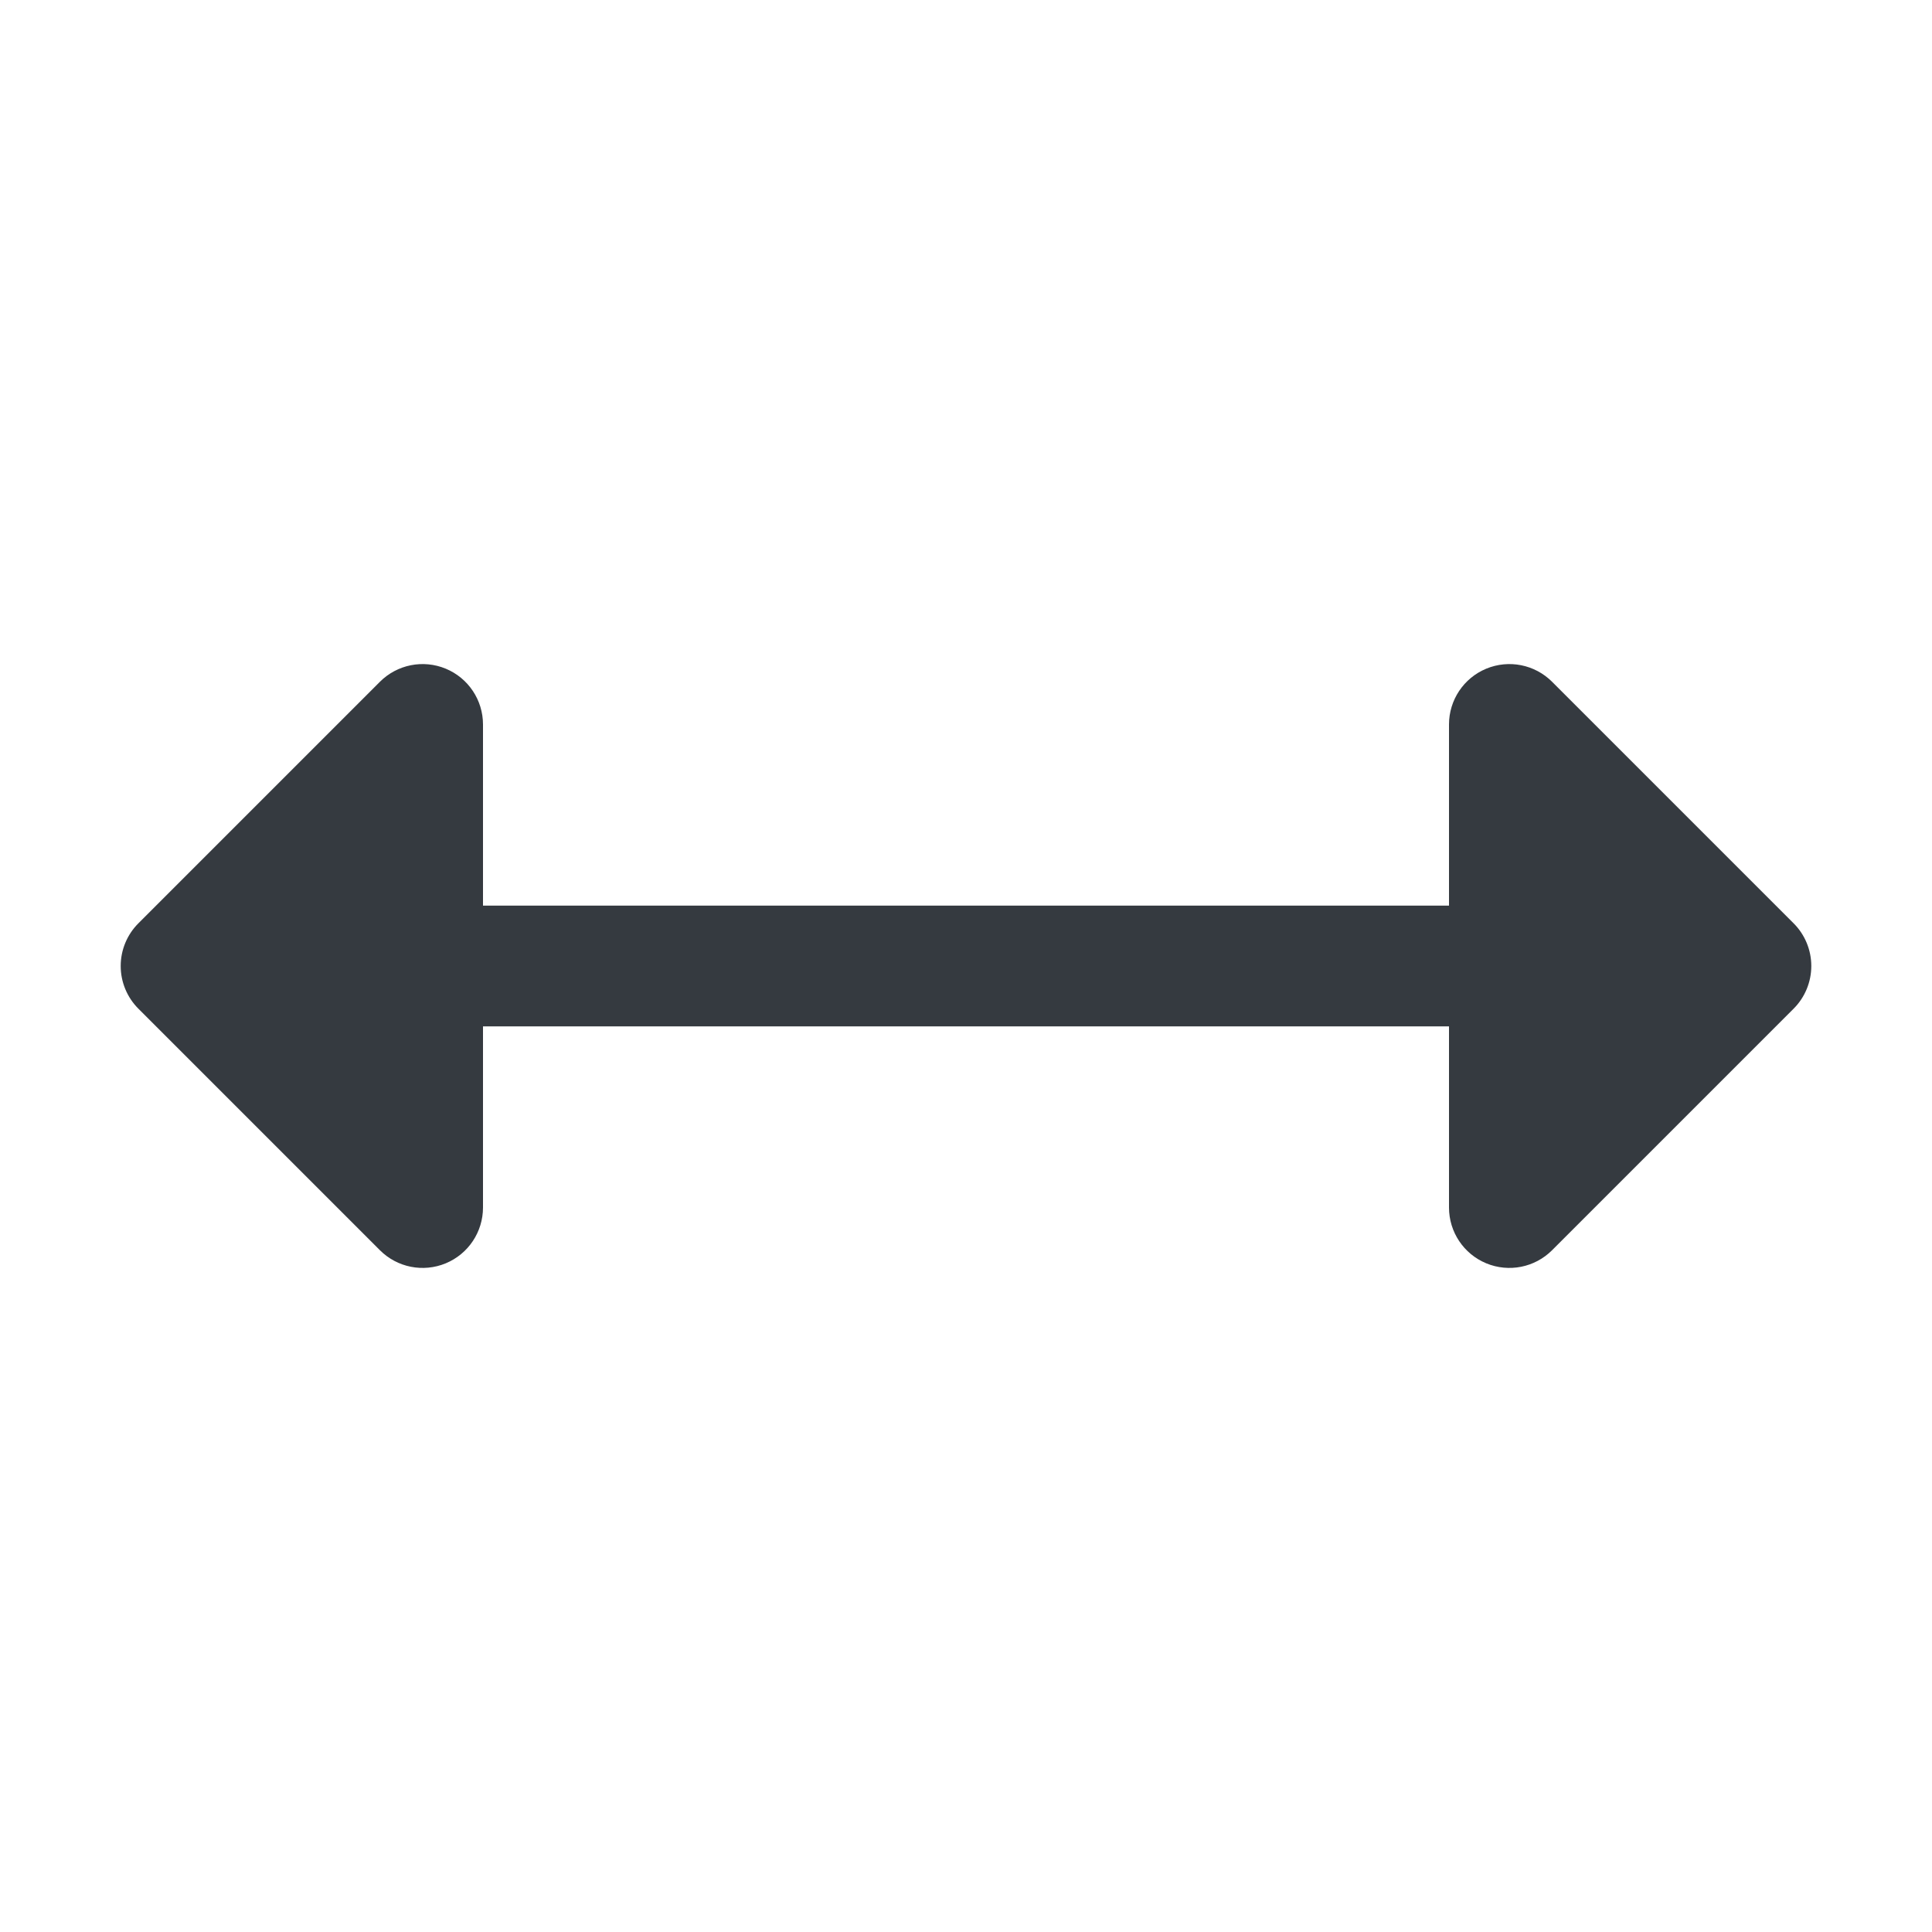
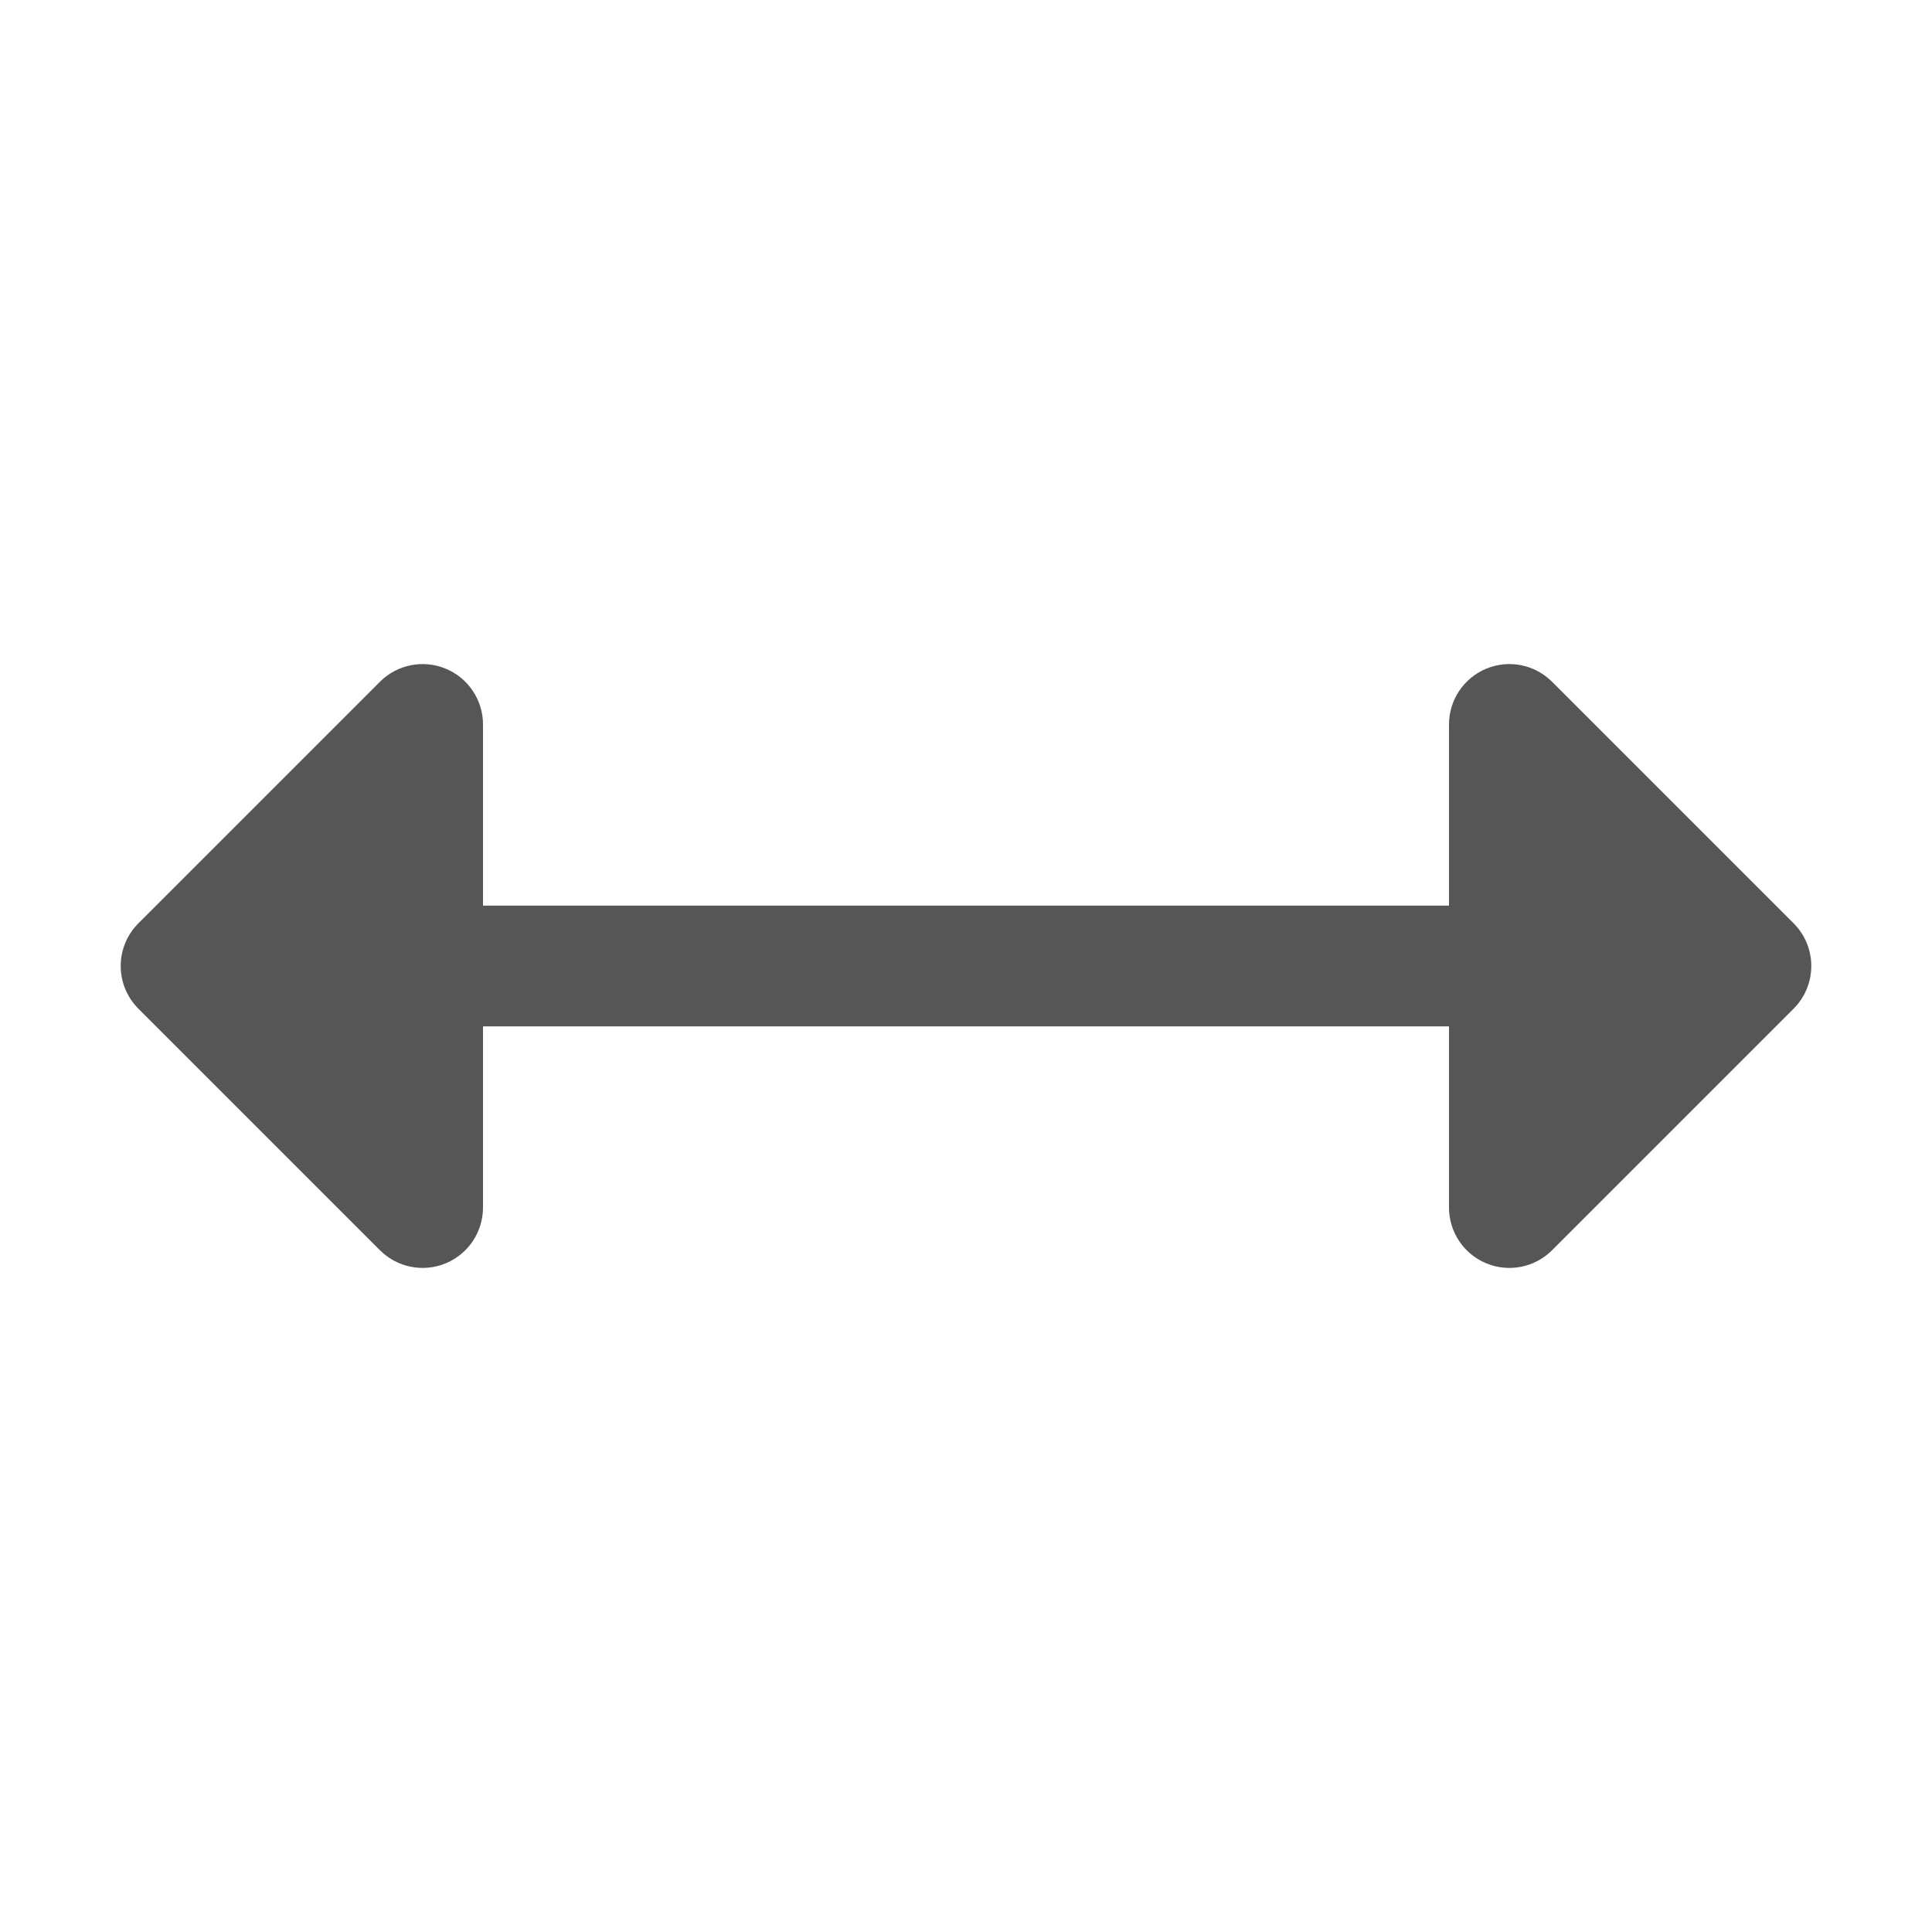
- <svg xmlns="http://www.w3.org/2000/svg" width="16" height="16" fill="#353a40" viewBox="0 0 256 256" version="1.1" id="svg4">
+ <svg xmlns="http://www.w3.org/2000/svg" width="16" height="16" fill="#565656" viewBox="0 0 256 256" version="1.1" id="svg4">
  <defs id="defs8" />
  <path d="M237.66,133.66l-32,32A8,8,0,0,1,192,160V136H64v24a8,8,0,0,1-13.66,5.66l-32-32a8,8,0,0,1,0-11.32l32-32A8,8,0,0,1,64,96v24H192V96a8,8,0,0,1,13.66-5.66l32,32A8,8,0,0,1,237.66,133.66Z" id="path2" />
</svg>
